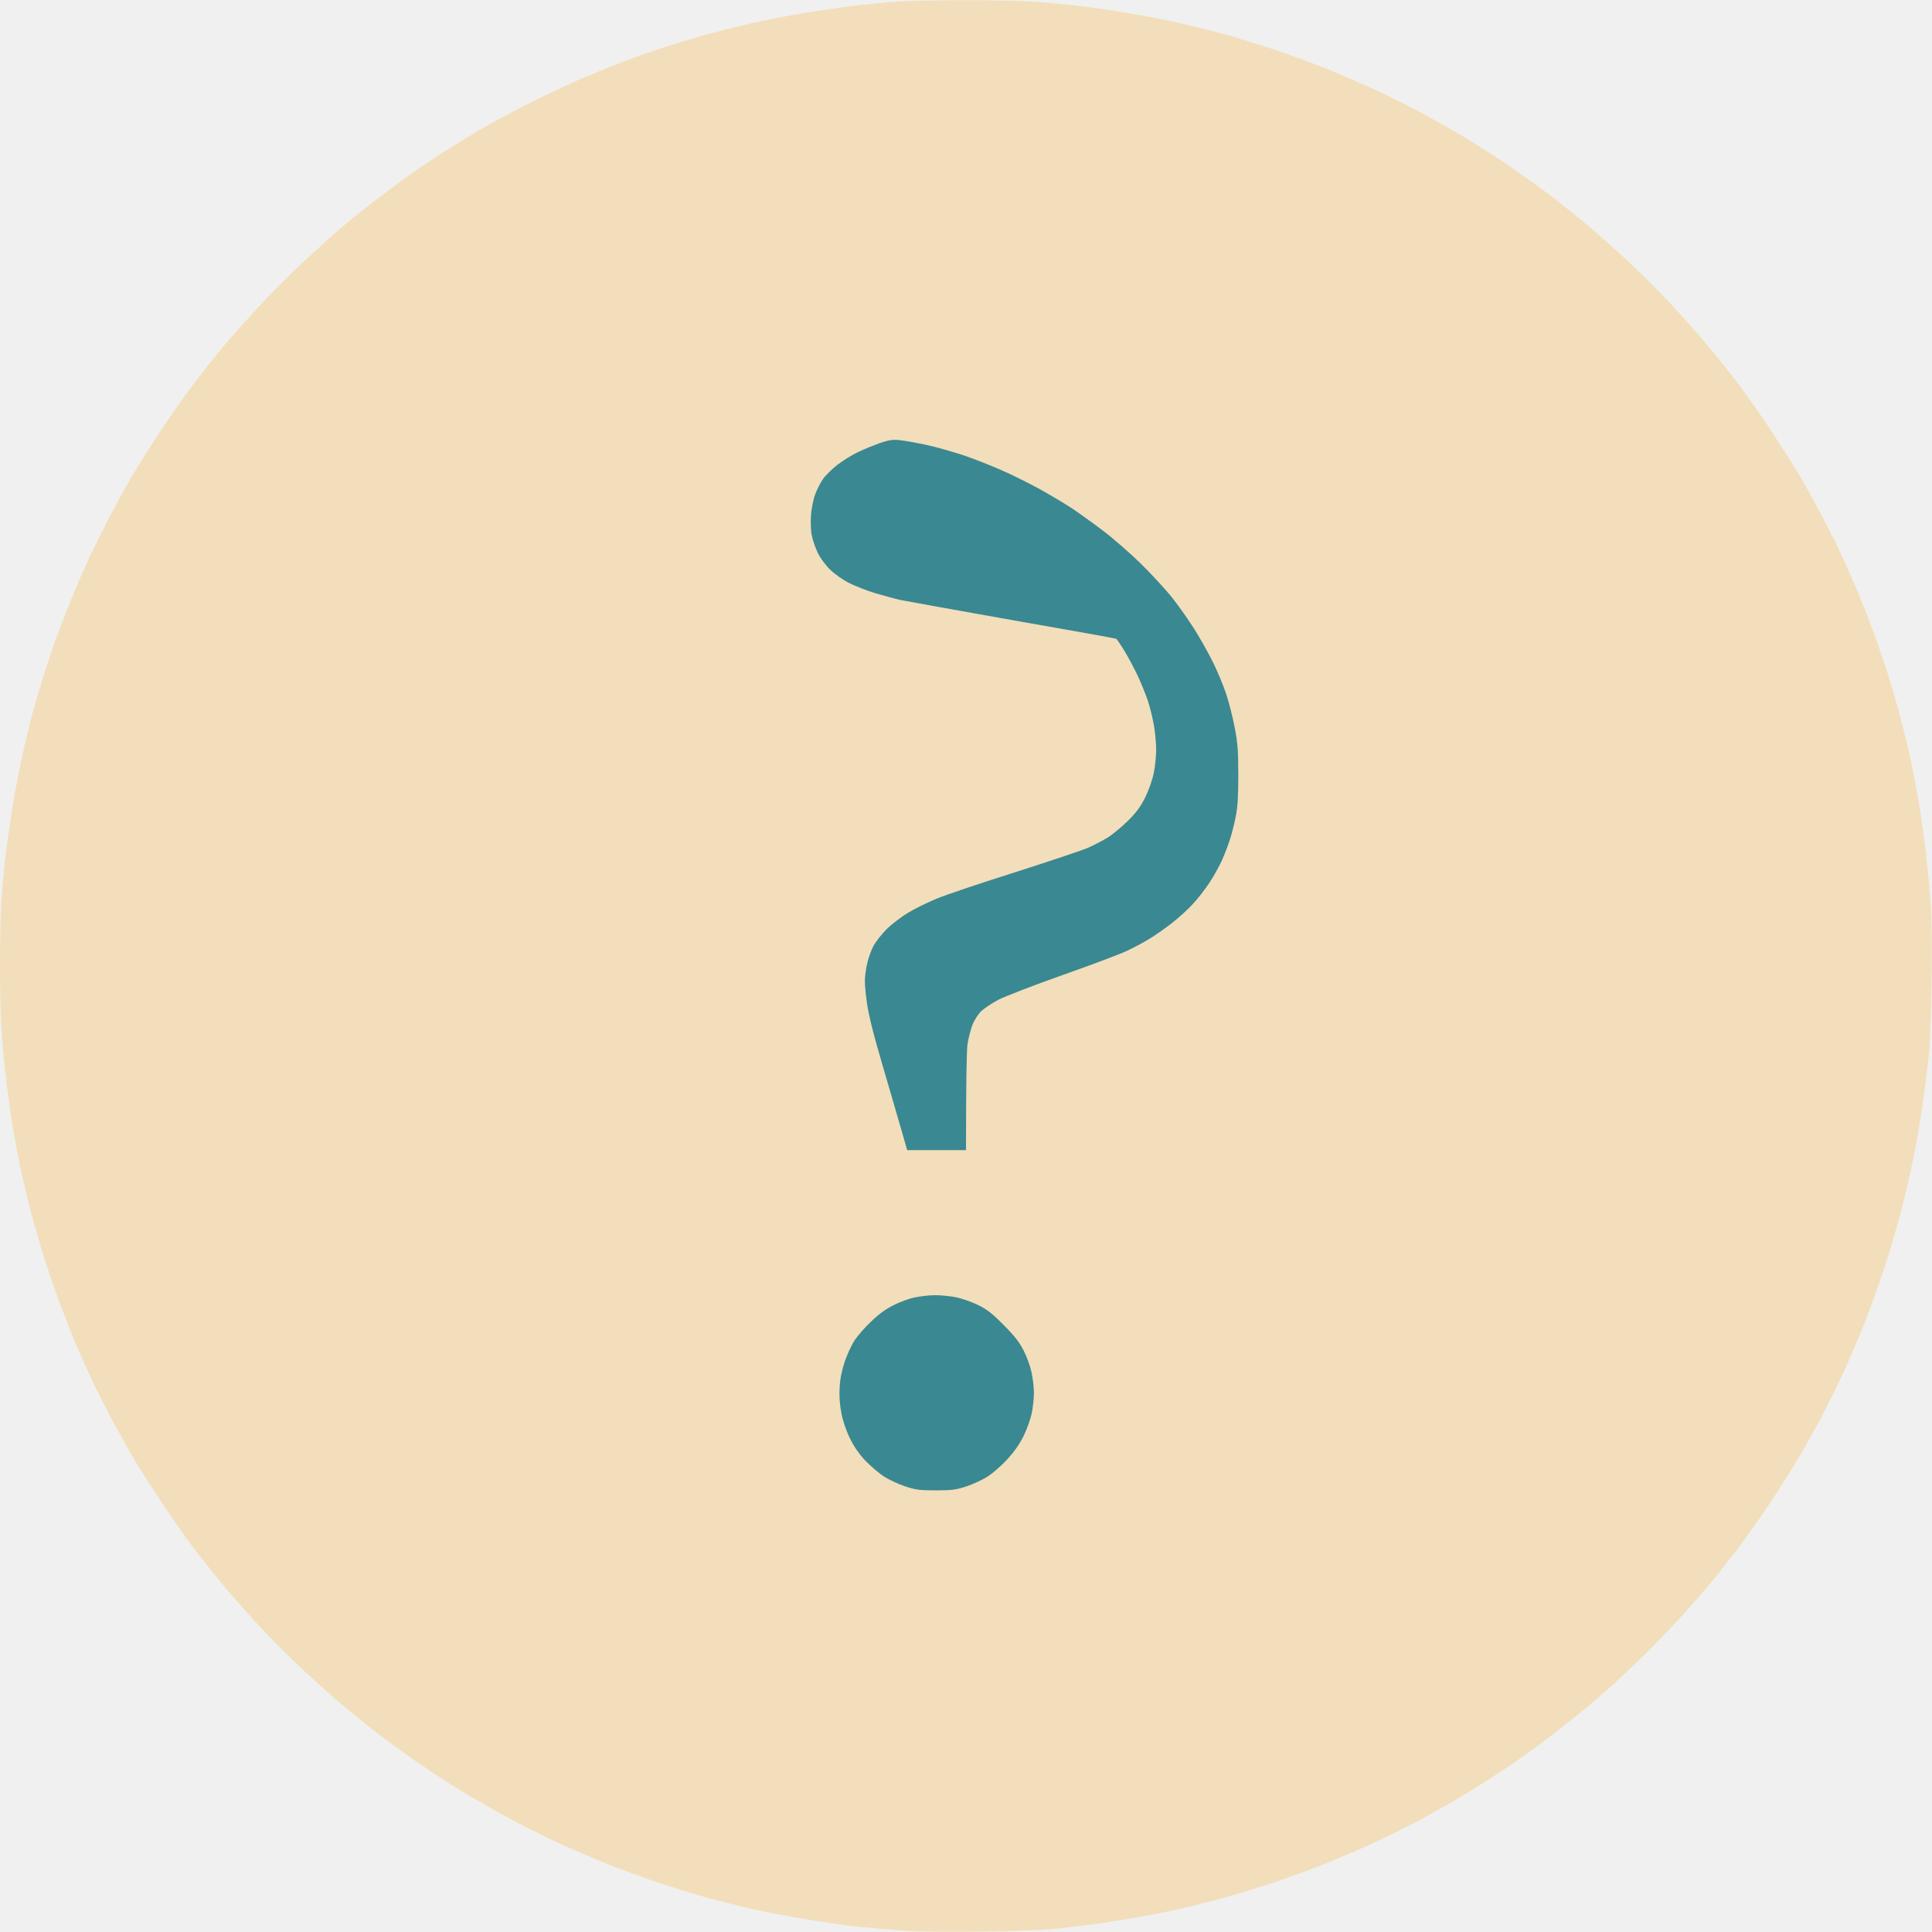
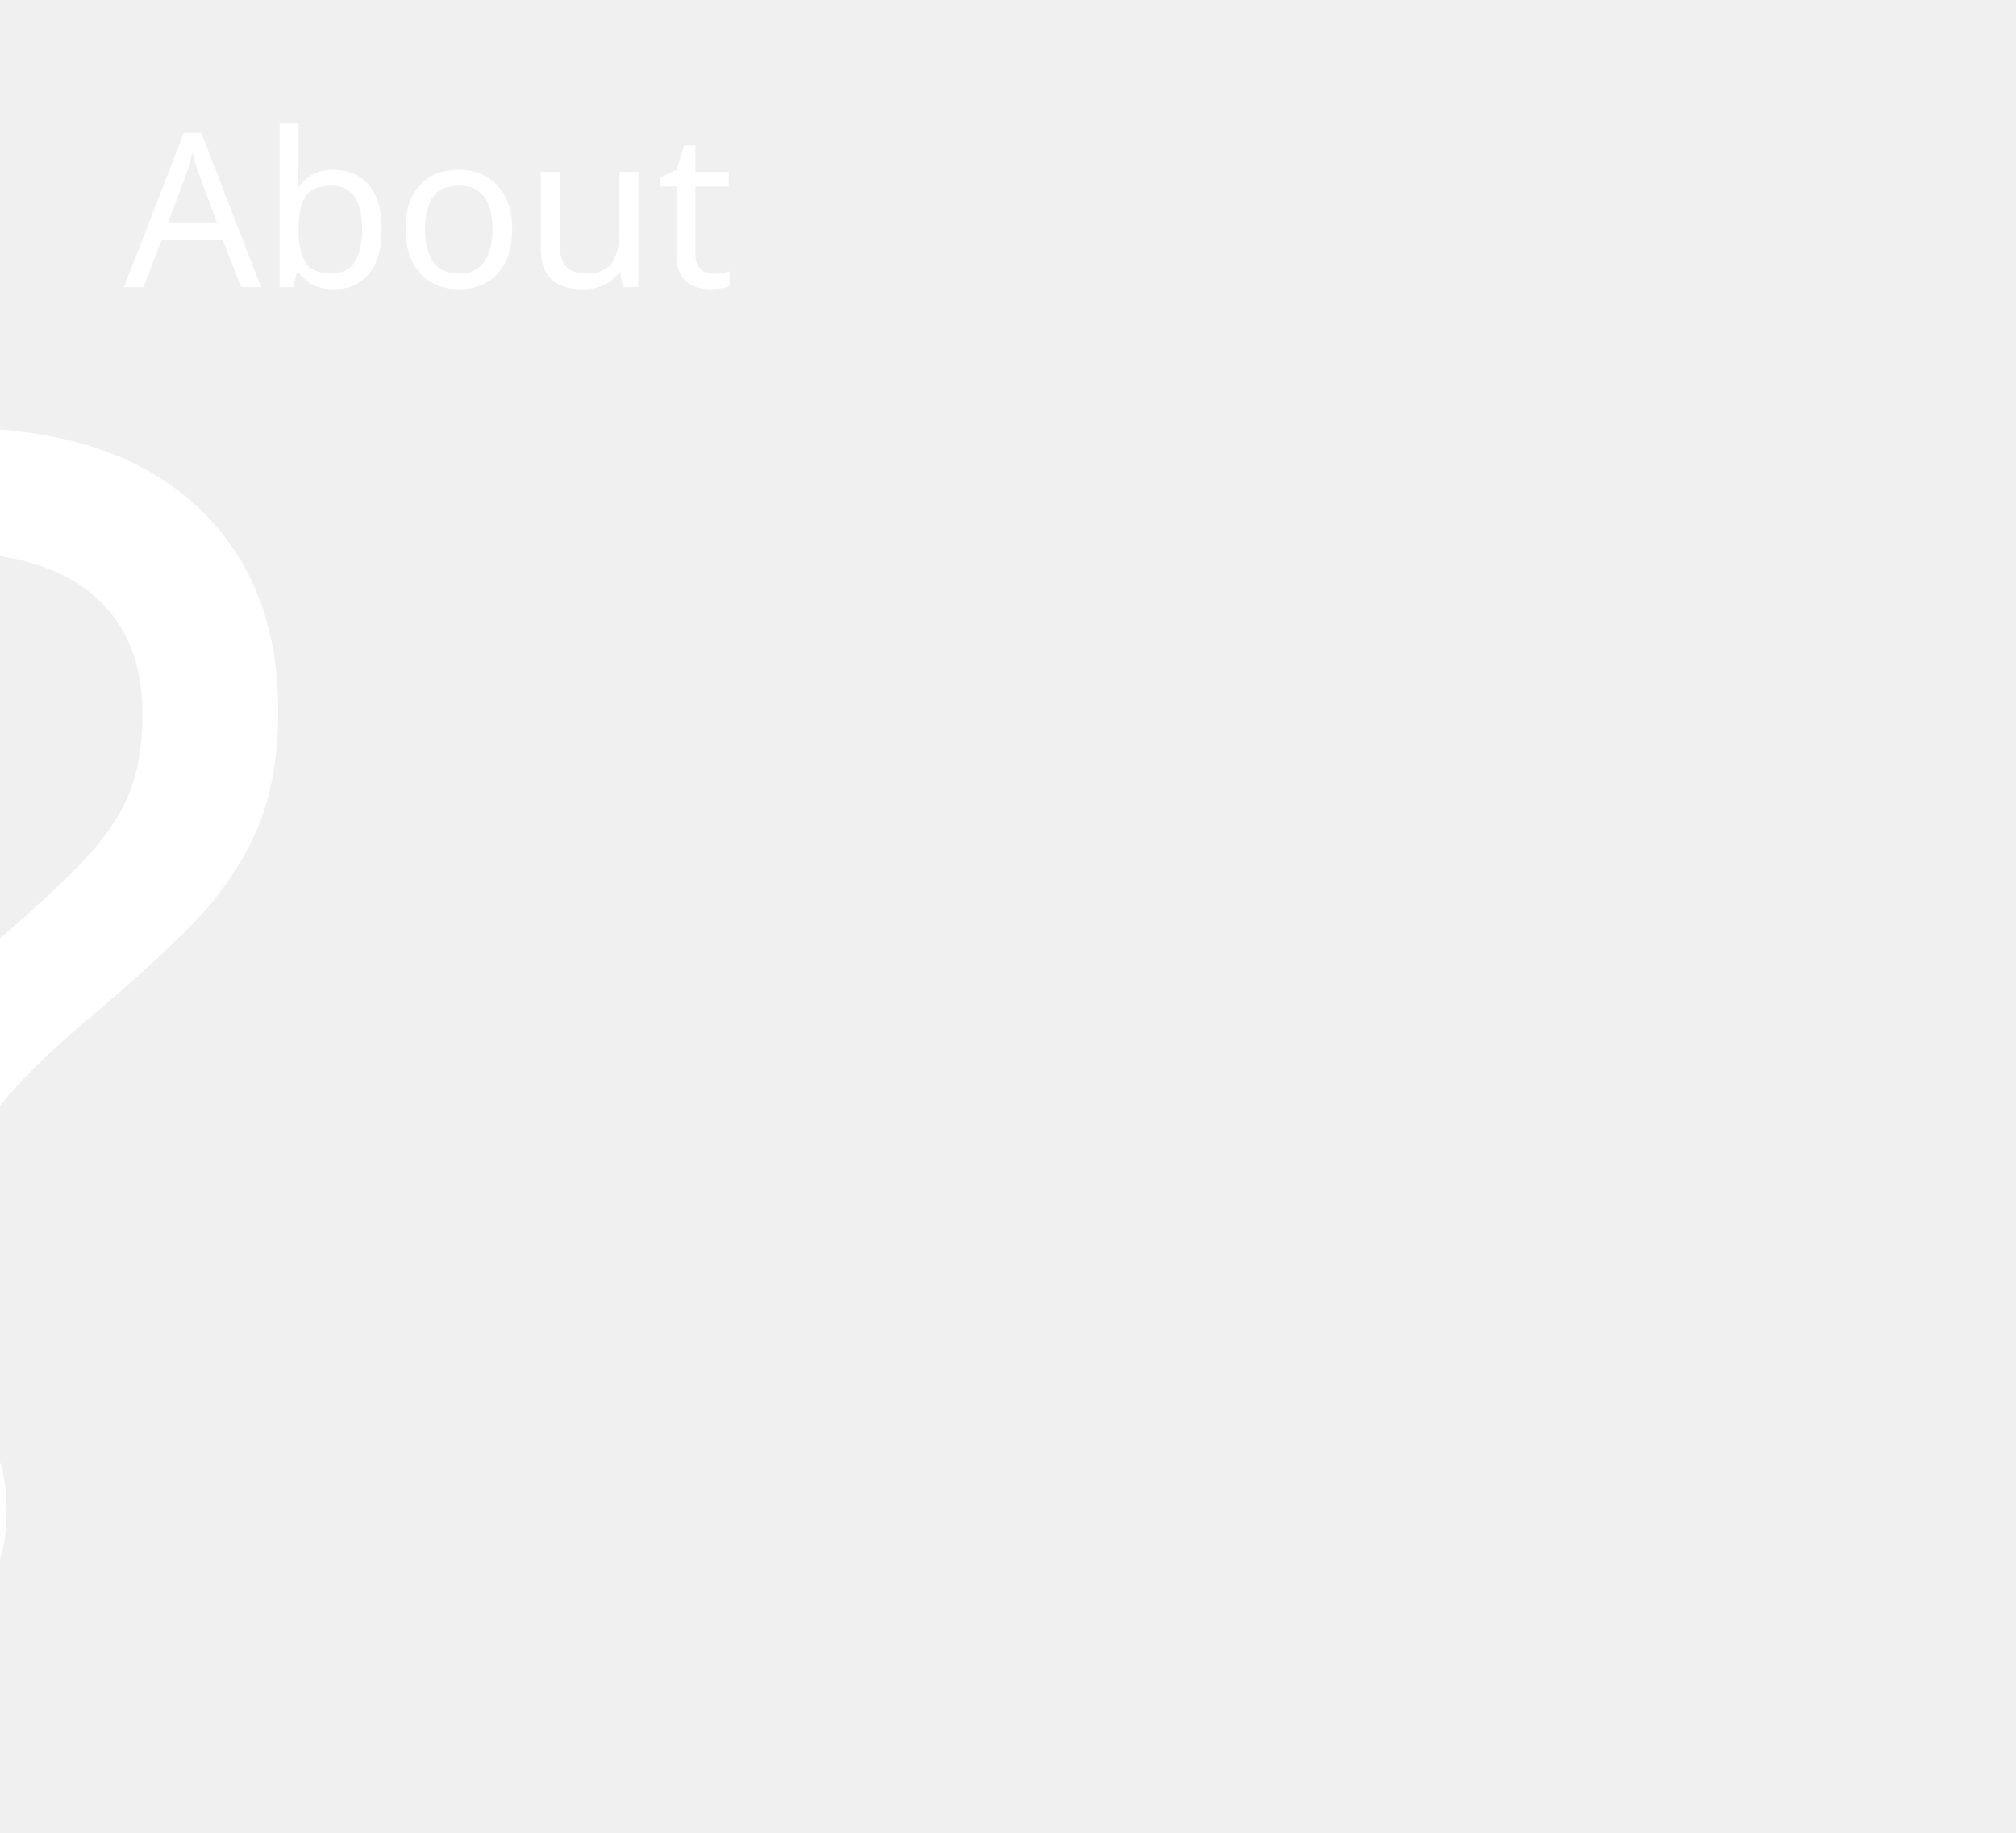
- <svg xmlns="http://www.w3.org/2000/svg" version="1.2" viewBox="0 0 1280 1280" width="1280" height="1280">
-   <style>
- 		.s0 { fill: #F2DEBA } 
- 		.s1 { fill: #3A8891 } 
- 	</style>
-   <g id="icon">
-     <path id="Path 0" class="s0" d="m637 0.2c17.9-0.1 38.8 0.3 46.5 0.8 7.7 0.5 20.5 1.7 28.5 2.6 8 0.8 23.7 3.1 35 5 11.3 1.9 27.5 5 36 7 8.5 2 21.1 5.1 28 7 6.9 1.9 20.8 6.2 31 9.5 10.2 3.4 26.4 9.3 36 13.1 9.6 3.9 24.7 10.4 33.5 14.5 8.8 4 22.8 11 31 15.5 8.3 4.5 20.6 11.5 27.5 15.6 6.9 4.1 19.3 12 27.5 17.6 8.3 5.5 20.6 14.3 27.5 19.5 6.9 5.2 18.8 14.7 26.5 21.1 7.7 6.5 20.5 17.9 28.5 25.4 8 7.5 20.1 19.6 26.9 26.9 6.7 7.2 17.6 19.5 24.1 27.2 6.5 7.7 16.1 19.8 21.5 27 5.4 7.1 14.8 20.6 21 30 6.2 9.4 13.9 21.5 17.2 27 3.3 5.5 9.5 16.5 13.8 24.5 4.3 8 10.5 20.1 13.8 27 3.2 6.9 8.3 18.4 11.4 25.5 3 7.1 8.3 20.6 11.8 30 3.4 9.4 8.6 24.6 11.4 34 2.8 9.4 6.4 22.4 8 29 1.7 6.6 4.1 17.2 5.5 23.5 1.4 6.3 3.6 18.3 5 26.5 1.4 8.3 3.4 22.6 4.5 32 1.1 9.4 2.5 24.6 3.2 34 0.7 10.8 1 29.9 0.6 52.5-0.3 19.5-1 40.2-1.6 46-0.6 5.8-2 17.7-3.2 26.5-1.1 8.8-3.5 24.3-5.4 34.5-1.9 10.2-5.7 27.7-8.6 39-2.8 11.3-8.3 30.2-12.1 42-3.9 11.8-10.1 29.1-13.9 38.5-3.7 9.4-10 24-13.9 32.5-3.9 8.5-11 22.7-15.7 31.5-4.8 8.8-12.4 22.3-17.1 30-4.7 7.7-12.8 20.3-18 28-5.2 7.7-13.6 19.4-18.5 26-5 6.6-12.2 15.8-16.1 20.5-3.9 4.7-11.6 13.7-17.2 20-5.5 6.3-16.1 17.5-23.5 24.9-7.4 7.4-18.8 18.4-25.4 24.4-6.6 6-19.4 16.9-28.5 24.2-9.1 7.2-21.5 16.7-27.5 21-6 4.4-17.3 12-25 17-7.7 5.1-20.3 12.8-28 17.2-7.7 4.4-19.6 11-26.5 14.6-6.9 3.6-19.7 9.8-28.5 13.8-8.8 3.9-23.2 10-32 13.4-8.8 3.5-24.5 9.1-35 12.5-10.5 3.4-25.8 7.9-34 10.1-8.3 2.1-20.2 5-26.5 6.4-6.3 1.4-19.1 3.9-28.5 5.5-9.4 1.6-22.6 3.6-29.5 4.4-6.9 0.9-17.2 2.1-23 2.7-5.8 0.5-26.3 1.3-45.5 1.6-22.1 0.3-41.5 0.1-52.5-0.6-9.6-0.7-23.8-1.9-31.5-2.7-7.7-0.9-23.2-3.1-34.5-5-11.3-1.9-27.5-5-36-7-8.5-2-21.1-5.1-28-7-6.9-1.9-20.8-6.2-31-9.5-10.2-3.4-26.4-9.3-36-13.1-9.6-3.9-24.7-10.4-33.5-14.5-8.8-4-22.8-11-31-15.5-8.3-4.5-20.6-11.5-27.5-15.6-6.9-4.1-19.3-12-27.5-17.6-8.3-5.5-20.6-14.3-27.5-19.5-6.9-5.2-18.8-14.7-26.5-21.1-7.7-6.5-20.8-18.1-29-25.9-8.3-7.7-20.3-19.8-26.8-26.8-6.6-7.1-17.2-19.1-23.7-26.8-6.5-7.7-16.1-19.8-21.5-27-5.4-7.1-14.8-20.6-21-30-6.2-9.4-13.9-21.5-17.2-27-3.3-5.5-9.5-16.5-13.8-24.5-4.3-8-10.5-20.1-13.8-27-3.2-6.9-8.4-18.4-11.4-25.5-3-7.1-8.4-20.9-11.9-30.5-3.6-9.6-8.7-24.9-11.4-34-2.7-9.1-6.3-21.9-7.9-28.5-1.7-6.6-4.1-17.2-5.5-23.5-1.4-6.3-3.6-18.2-5-26.5-1.4-8.2-3.4-22.6-4.5-32-1.1-9.4-2.5-23.6-3-31.7-0.6-8.2-1.1-28.2-1.1-44.5 0-16.4 0.5-36.1 1-43.8 0.6-7.7 1.7-20.1 2.6-27.5 0.8-7.4 2.8-21.8 4.5-32 1.6-10.2 4.5-25.7 6.5-34.5 1.9-8.8 4.7-20.3 6-25.5 1.4-5.2 4.6-16.2 7.1-24.5 2.5-8.2 6.4-19.9 8.5-26 2.2-6.1 6.6-17.5 9.8-25.5 3.2-8 8.6-20.6 12-28 3.4-7.4 9.6-20 13.7-28 4.2-8 10.8-19.9 14.6-26.5 3.8-6.6 11.2-18.5 16.5-26.5 5.2-8 13.3-19.9 18.1-26.5 4.7-6.6 12.2-16.5 16.5-22 4.4-5.5 10.9-13.4 14.4-17.5 3.6-4.1 12.4-14 19.8-22 7.3-8 20.8-21.5 30.1-30.1 9.2-8.6 20.4-18.7 24.8-22.4 4.4-3.7 12.7-10.5 18.5-15 5.8-4.5 16.1-12.2 23-17.2 6.9-4.9 18.4-12.7 25.5-17.3 7.1-4.6 20-12.4 28.5-17.3 8.5-4.9 24.1-13.1 34.5-18.2 10.4-5.1 25.1-11.9 32.5-15 7.4-3.1 18.2-7.5 24-9.7 5.8-2.2 16.6-6 24-8.5 7.4-2.4 20.5-6.4 29-8.8 8.5-2.4 22.7-6 31.5-8 8.8-2 25-5.2 36-7 11-1.8 26.7-4.1 35-5 8.2-0.9 19.7-2 25.5-2.4 5.8-0.5 25.1-0.9 43-0.9z" />
-     <path id="Path 1" class="s1" d="m596 291.6c3 0.3 10.9 1.7 17.5 3.1 6.6 1.4 18.5 4.8 26.5 7.5 8 2.8 20.4 7.8 27.5 11.1 7.1 3.3 18.2 8.9 24.5 12.5 6.3 3.6 14.9 8.8 19 11.5 4.1 2.8 12.9 9.1 19.5 14.1 6.6 4.9 18 14.9 25.3 22 7.3 7.2 16.9 17.6 21.2 23.1 4.3 5.5 10.6 14.5 14.1 20 3.5 5.5 8.8 14.9 11.9 21 3.1 6 7.2 15.9 9.3 22 2 6 4.6 16.4 5.8 23 1.9 9.7 2.3 15.6 2.3 31 0 14-0.4 21.2-1.7 27.5-0.9 4.7-2.6 11.4-3.8 15-1.1 3.6-3.4 9.6-5.1 13.5-1.7 3.8-5.4 10.6-8.3 15-2.9 4.4-7.9 10.9-11.2 14.4-3.2 3.5-9.4 9.2-13.8 12.6-4.4 3.4-11.1 8.2-15 10.5-3.9 2.4-10.6 6-15 8-4.4 2.1-23.5 9.3-42.5 16-19 6.7-38.1 14.1-42.4 16.3-4.4 2.3-9.6 5.8-11.6 7.7-2 2-4.6 6-5.8 9.2-1.2 3.2-2.6 8.8-3.2 12.5-0.5 3.8-1 21.1-1 70.3h-39l-1.9-6.8c-1.1-3.7-4.5-15.5-7.6-26.2-3.2-10.7-7.9-27.1-10.6-36.5-2.7-9.4-5.6-21.5-6.4-27-0.8-5.5-1.5-12.5-1.5-15.5 0-3 0.7-8.4 1.6-12 0.8-3.6 2.7-8.7 4.2-11.5 1.5-2.7 5.4-7.7 8.7-11 3.4-3.3 9.7-8.1 14-10.7 4.4-2.7 13-6.9 19-9.4 6-2.5 29.5-10.4 52-17.5 22.5-7.2 44.4-14.5 48.5-16.3 4.1-1.8 10.2-5 13.5-7.1 3.3-2.2 9.2-7.1 13.1-11 5.3-5.3 8.1-9.1 11.3-15.5 2.4-5.1 4.7-11.6 5.6-16.3 0.8-4.2 1.5-11 1.5-15 0-3.9-0.7-11.3-1.5-16.2-0.9-5-2.7-12.4-4.1-16.5-1.4-4.1-4.3-11.3-6.5-16-2.2-4.7-6.1-12.1-8.7-16.4-2.6-4.3-5.2-8.1-5.7-8.4-0.5-0.3-31.4-5.8-68.5-12.3-37.1-6.6-70.6-12.6-74.5-13.4-3.9-0.9-11.5-3-17-4.6-5.5-1.7-13.1-4.7-17-6.7-3.9-1.9-9.4-5.8-12.3-8.6-3.1-2.9-6.6-7.7-8.3-11.1-1.6-3.3-3.4-8.5-4-11.5-0.7-3-0.9-9.1-0.6-13.5 0.3-4.5 1.5-10.7 2.8-14 1.2-3.3 3.6-8 5.3-10.3 1.7-2.4 6-6.6 9.6-9.4 3.6-2.7 9.6-6.5 13.5-8.3 3.9-1.9 10.4-4.5 14.5-6 6-2 8.6-2.4 13-1.9zm23.5 566.5c3.9 0 10.1 0.6 14 1.4 3.9 0.8 10.4 3.1 14.5 5.1 5.9 2.9 9.5 5.7 17 13.3 7.3 7.3 10.4 11.4 13.3 17.1 2.1 4.1 4.4 10.6 5.2 14.5 0.8 3.8 1.5 9.9 1.5 13.5 0 3.6-0.7 9.6-1.5 13.5-0.8 3.8-3.2 10.6-5.4 15-2.6 5.3-6.3 10.5-10.8 15.4-3.7 4-9.5 9.1-12.8 11.2-3.3 2.2-9.6 5.1-14 6.6-7 2.3-9.6 2.7-20.5 2.7-10.9 0-13.5-0.4-20.5-2.7-4.4-1.5-10.7-4.4-14-6.6-3.3-2.1-8.8-6.9-12.3-10.5-4.1-4.4-7.6-9.4-10.2-14.9-2.5-5.1-4.6-11.4-5.6-16.7-1.1-5.6-1.5-11.4-1.1-17 0.3-5.6 1.5-11.4 3.4-17 1.6-4.7 4.5-11 6.5-14 2-3 6.9-8.7 11-12.5 4.8-4.7 9.8-8.3 14.8-10.8 4.1-2.1 10.4-4.4 14-5.1 3.6-0.8 9.6-1.5 13.5-1.5z" />
+ <svg xmlns="http://www.w3.org/2000/svg" width="220mm" height="200mm" viewBox="0 0 220 200" version="1.1" id="svg1">
+   <defs id="defs1" />
+   <g id="layer1">
+     <text xml:space="preserve" style="font-style:normal;font-weight:normal;font-size:23.474px;font-family:sans-serif;fill:#ffffff;fill-opacity:1;stroke:none;stroke-width:0.265" x="13.521" y="31.333" id="text1">
+       <tspan style="font-style:normal;font-variant:normal;font-weight:normal;font-stretch:normal;font-size:23.474px;font-family:'Fira Code';-inkscape-font-specification:'Fira Code, @wght=500';font-variant-ligatures:normal;font-variant-caps:normal;font-variant-numeric:normal;font-variant-east-asian:normal;font-variation-settings:'wght' 500;fill:#ffffff;stroke-width:0.265" x="13.521" y="31.333" id="tspan2">About</tspan>
+     </text>
+     <text xml:space="preserve" style="font-style:normal;font-weight:normal;font-size:176.389px;font-family:sans-serif;fill:#ffffff;fill-opacity:1;stroke:none;stroke-width:0.265" x="111.323" y="174.4" id="text1-2">
+       <tspan style="font-style:normal;font-variant:normal;font-weight:normal;font-stretch:normal;font-size:176.389px;font-family:'Fira Code';-inkscape-font-specification:'Fira Code, @wght=500';font-variant-ligatures:normal;font-variant-caps:normal;font-variant-numeric:normal;font-variant-east-asian:normal;font-variation-settings:'wght' 500;text-align:center;text-anchor:middle;fill:#ffffff;stroke-width:0.265" x="111.323" y="174.4" id="tspan2-6">?</tspan>
+     </text>
  </g>
</svg>
